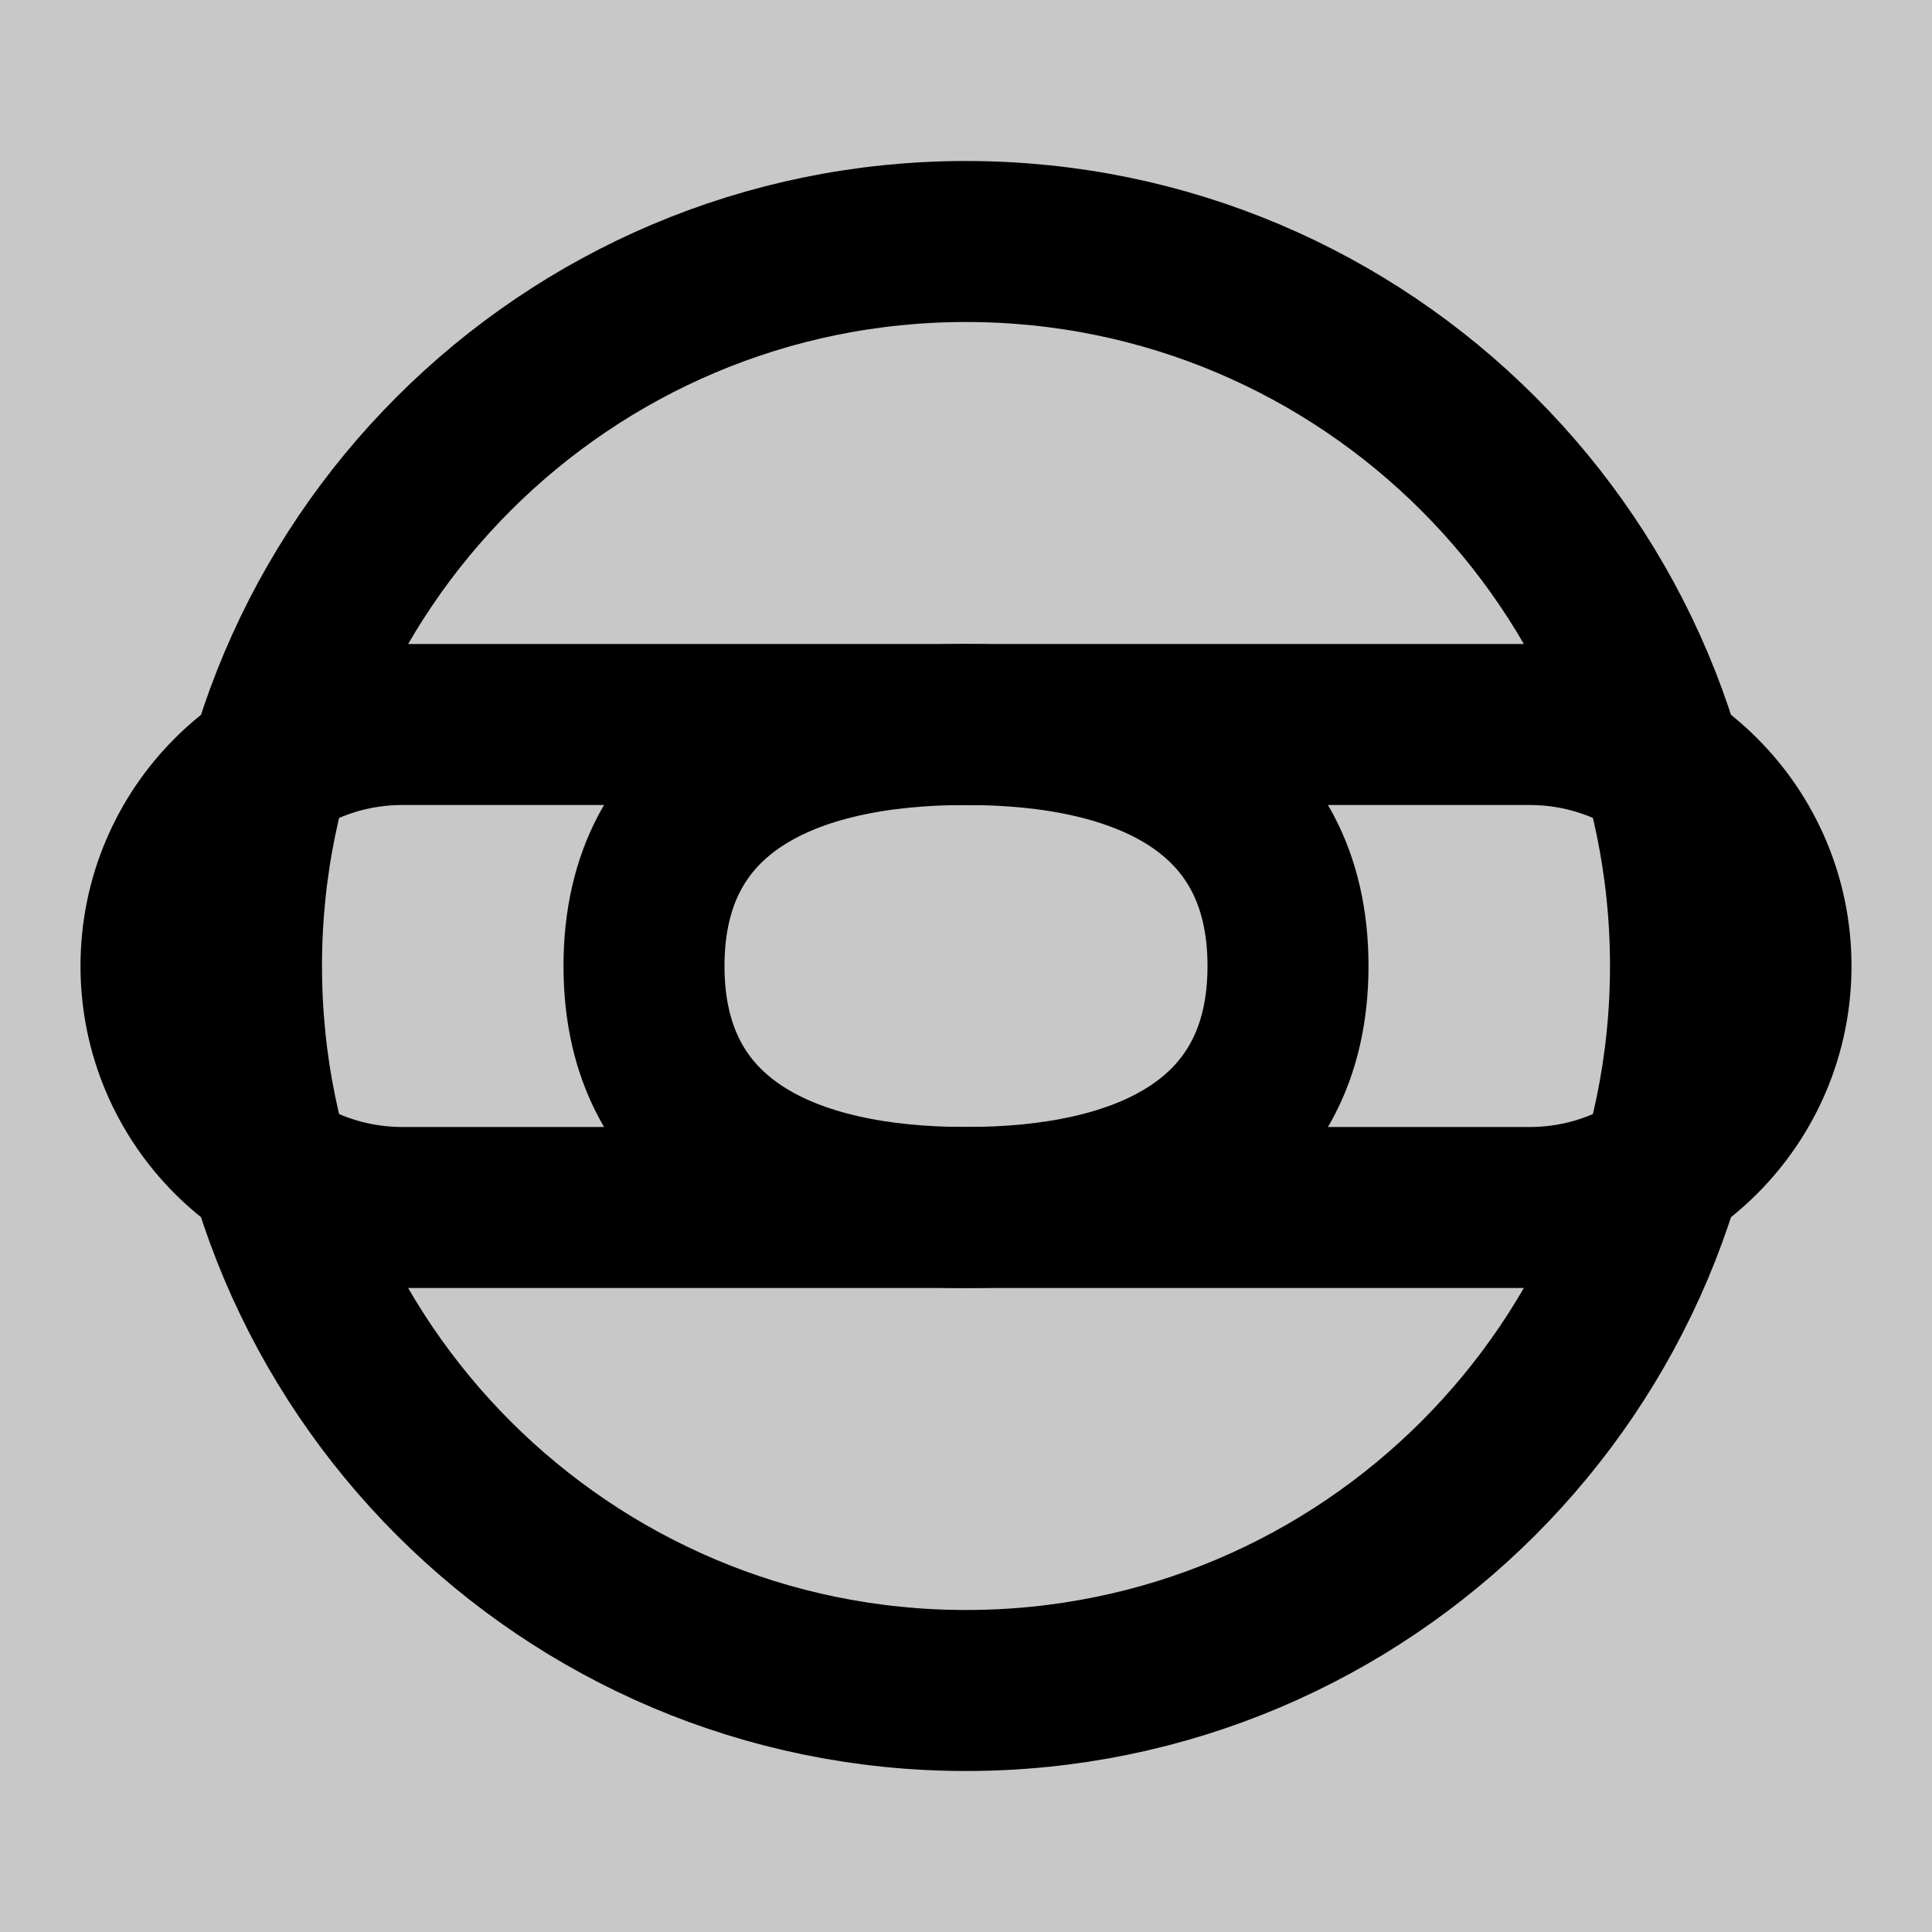
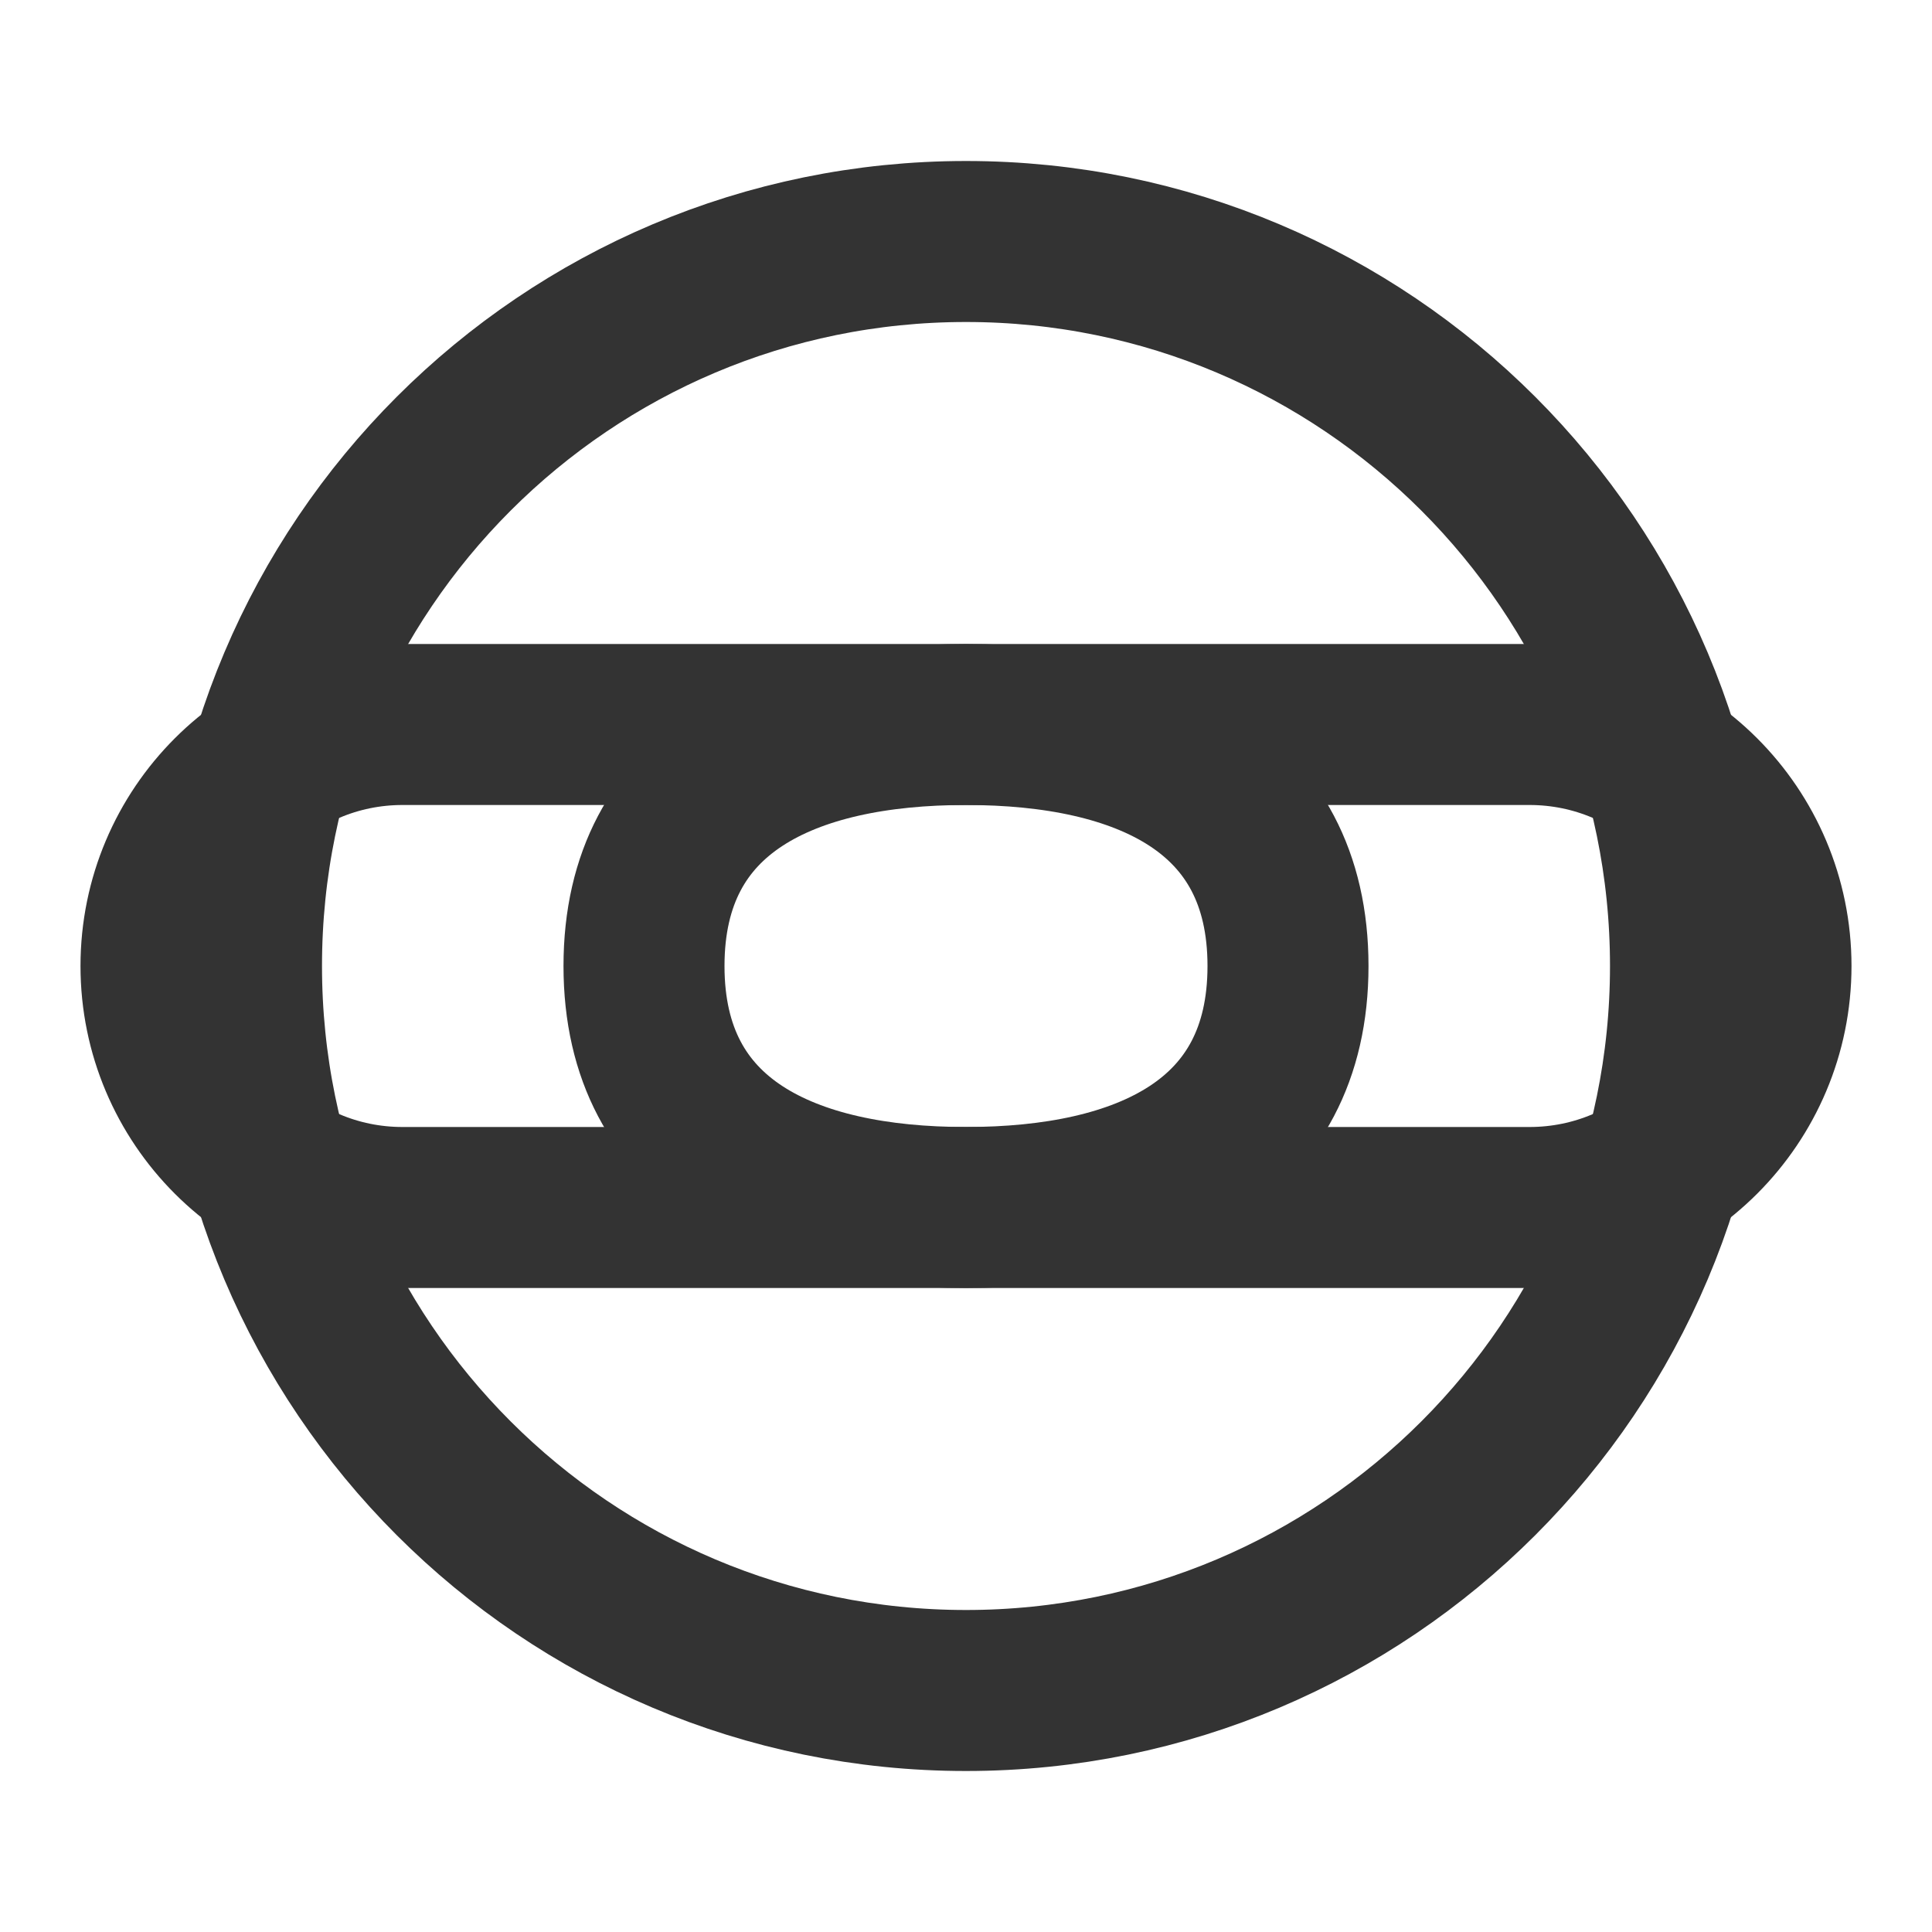
<svg xmlns="http://www.w3.org/2000/svg" width="24" height="24" viewBox="0 0 24 24" fill="none">
-   <rect width="24" height="24" fill="#C8C8C8" />
-   <path d="M16 12C16 14.209 14.209 15 12 15C9.791 15 8 14.209 8 12C8 9.791 9.791 9 12 9C14.209 9 16 9.791 16 12Z" stroke="black" stroke-width="2" />
-   <circle cx="12" cy="12" r="9" stroke="black" stroke-width="2" />
-   <rect x="2" y="9" width="20" height="6" rx="3" stroke="black" stroke-width="2" />
+   <rect width="24" height="24" fill="none" />
+   <path d="M16 12C16 14.209 14.209 15 12 15C9.791 15 8 14.209 8 12C8 9.791 9.791 9 12 9C14.209 9 16 9.791 16 12Z" stroke="#333" stroke-width="2" />
+   <circle cx="12" cy="12" r="9" stroke="#333" stroke-width="2" />
+   <rect x="2" y="9" width="20" height="6" rx="3" stroke="#333" stroke-width="2" />
</svg>
